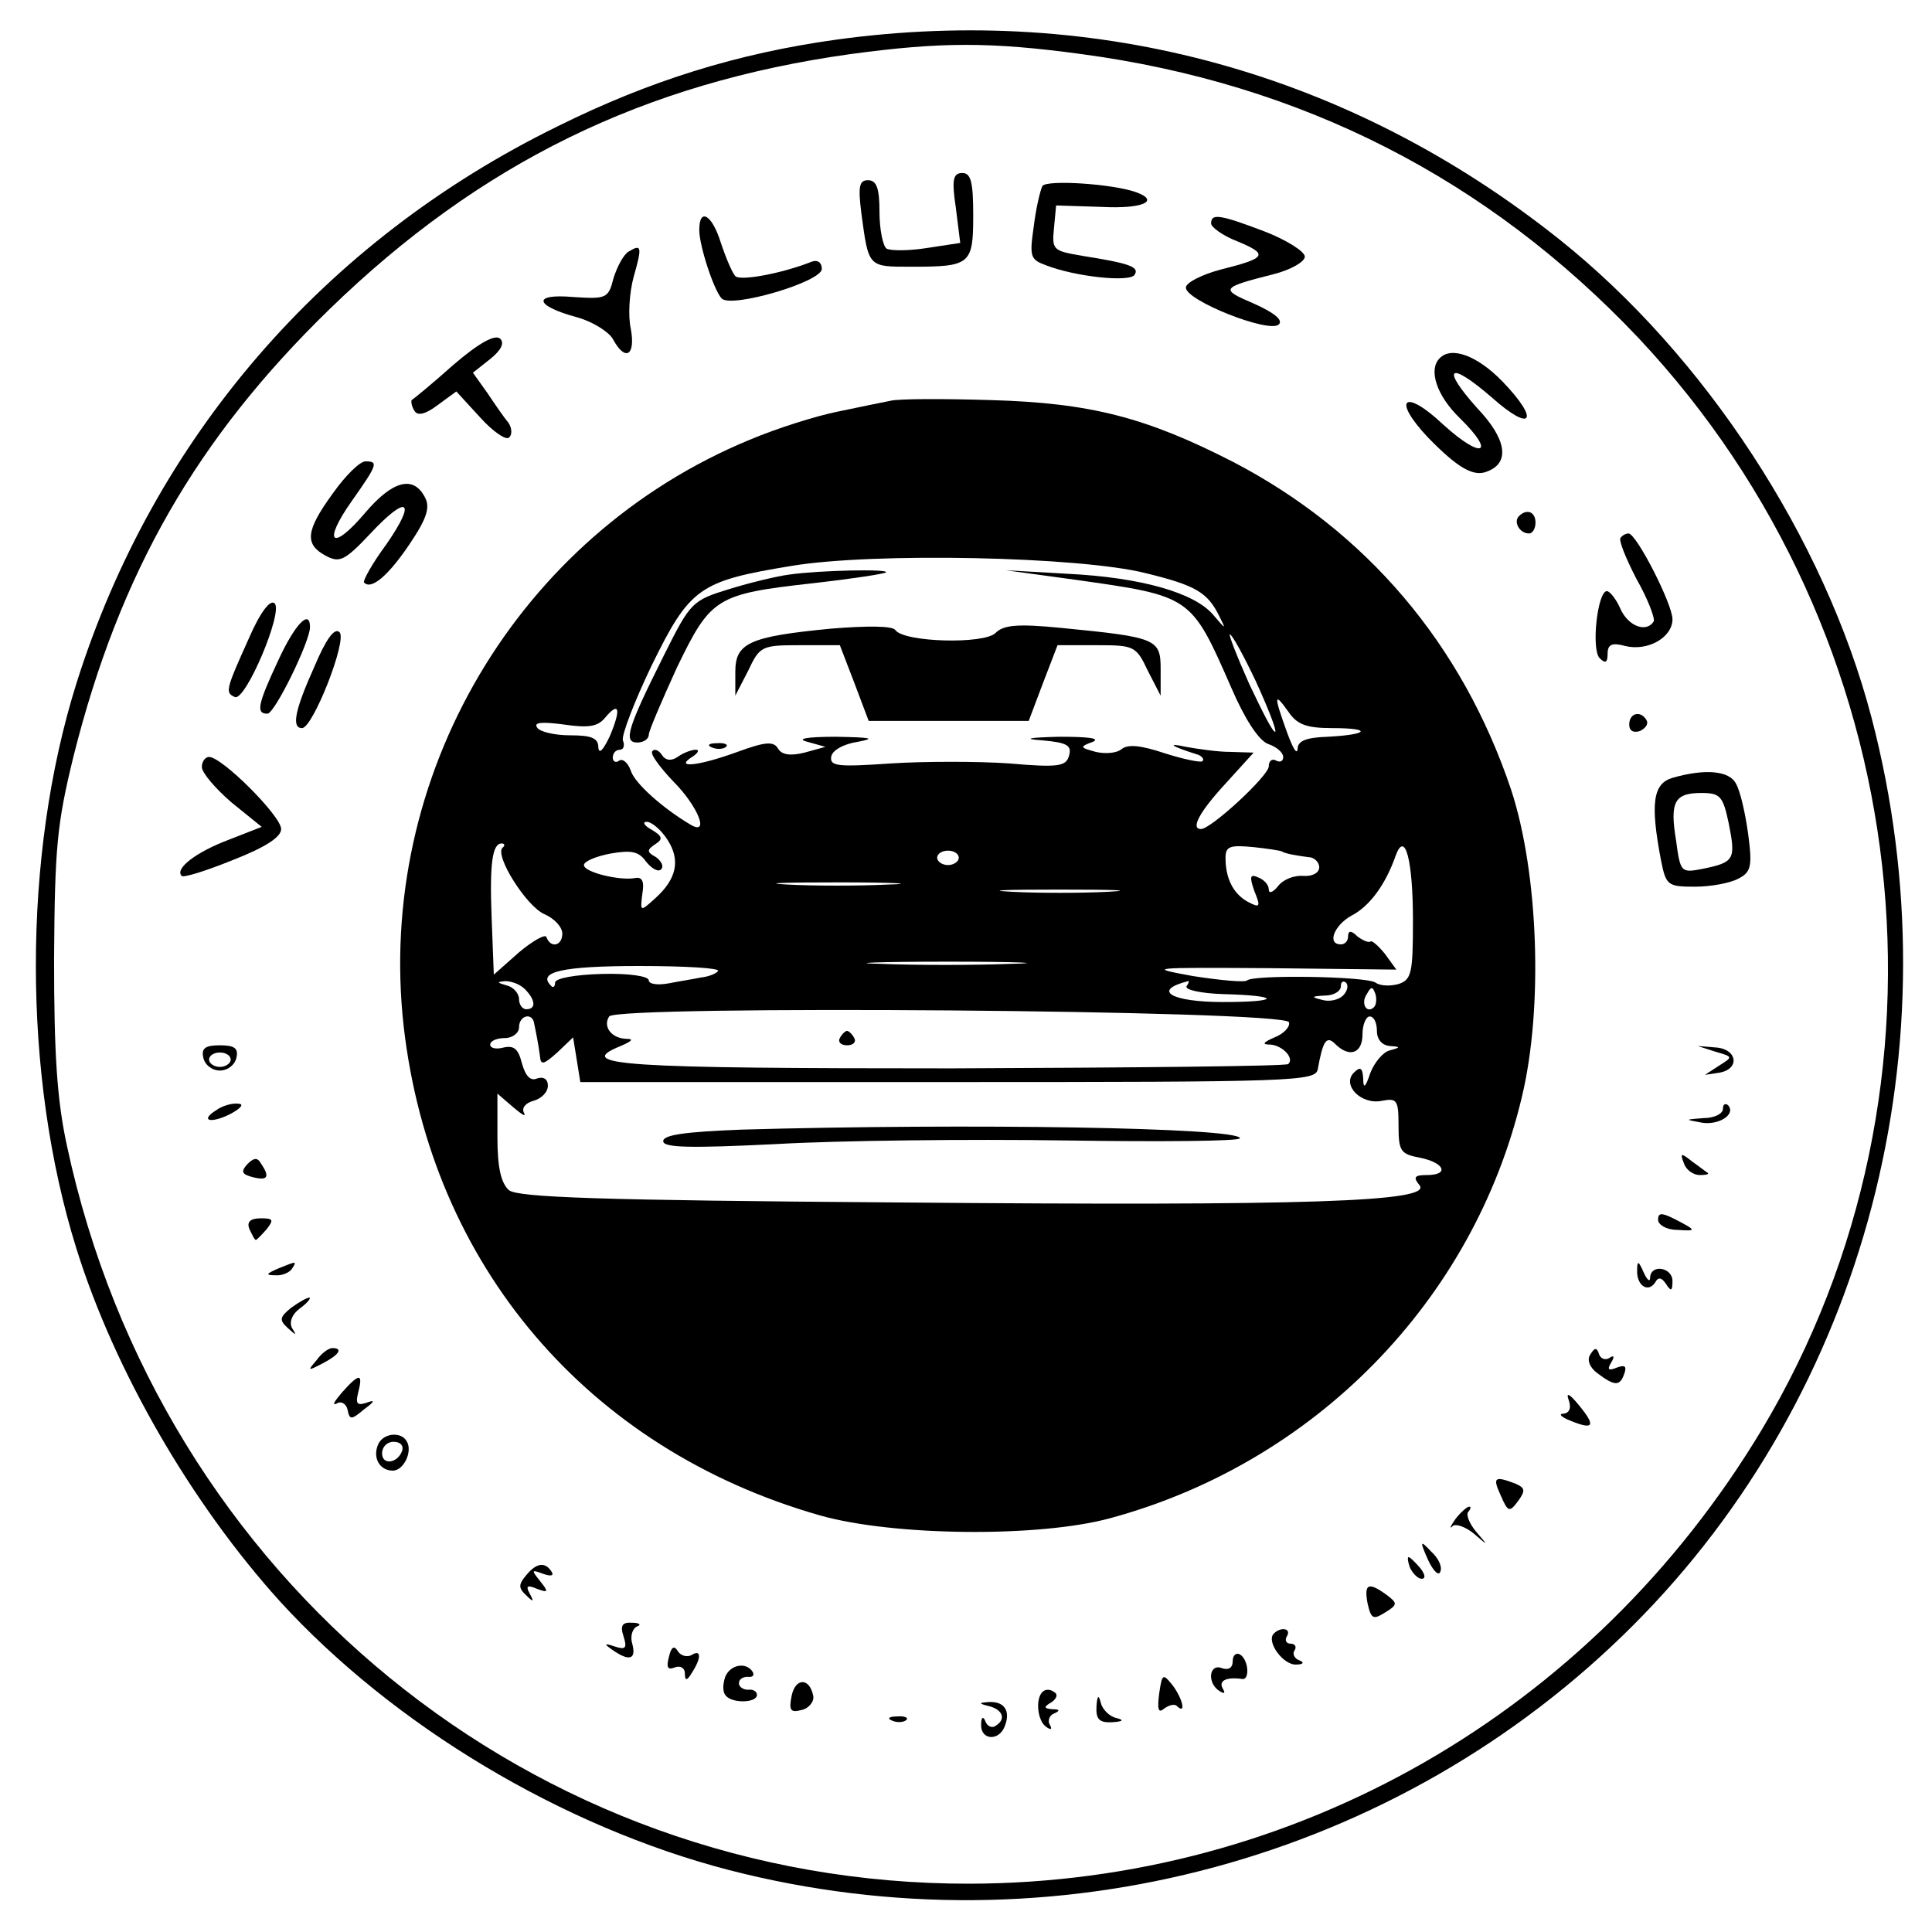
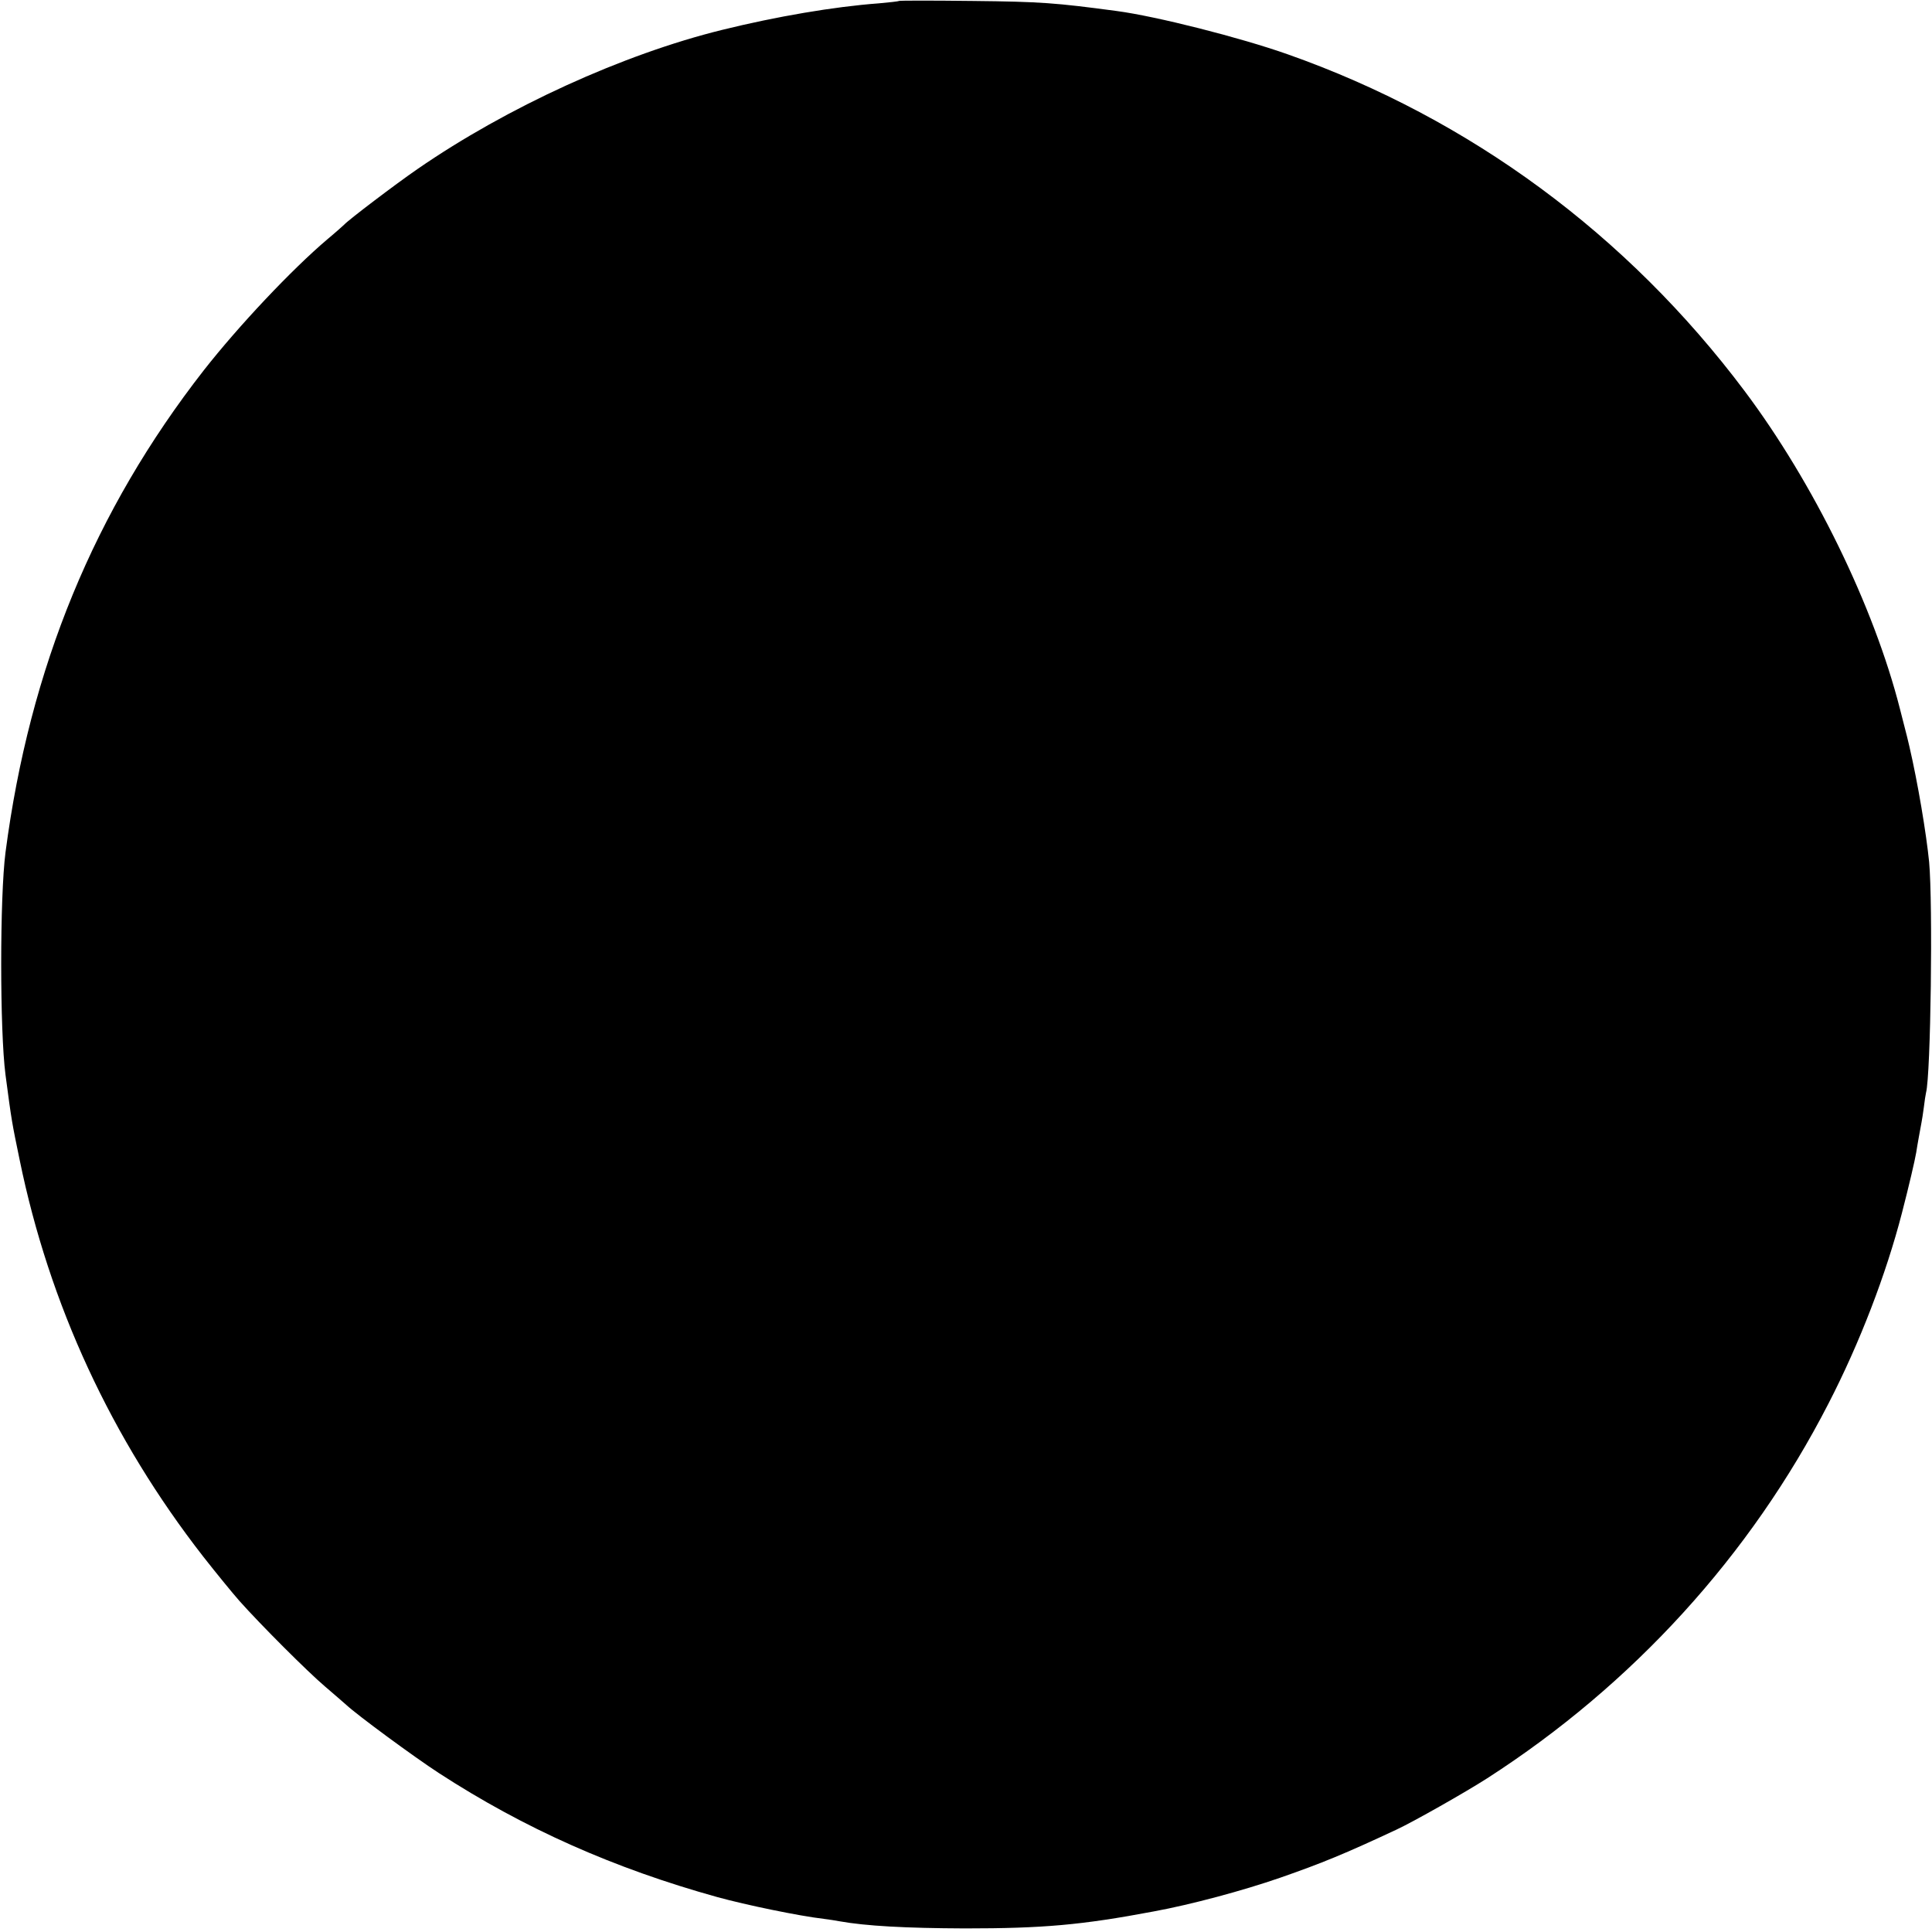
- <svg xmlns="http://www.w3.org/2000/svg" version="1.0" width="268pt" height="268pt" viewBox="0 0 268 268" preserveAspectRatio="xMidYMid meet">
-   <g transform="translate(0,268) scale(0.1,-0.1)" fill="#000000" stroke="none">
-     <path d="M1160 2625 c-137 -19 -259 -57 -386 -120 -325 -159 -561 -433 -668 -773 -75 -239 -75 -544 0 -784 53 -170 160 -354 282 -489 158 -173 392 -313 623 -373 449 -116 928 13 1254 339 323 323 450 806 331 1260 -65 248 -231 502 -433 663 -290 231 -640 327 -1003 277z m340 -20 c306 -41 564 -173 773 -394 387 -412 457 -1036 171 -1514 -236 -393 -648 -629 -1099 -630 -605 -1 -1123 422 -1252 1023 -14 64 -18 128 -18 260 1 155 4 187 27 281 64 255 171 441 355 620 209 203 436 314 723 354 126 17 194 17 320 0z" />
-     <path d="M1326 2391 l6 -48 -46 -7 c-25 -4 -50 -4 -56 -1 -5 3 -10 26 -10 51 0 33 -4 44 -16 44 -12 0 -14 -8 -9 -47 10 -74 9 -73 69 -73 82 0 86 3 86 71 0 46 -3 59 -15 59 -13 0 -15 -9 -9 -49z" />
-     <path d="M1446 2422 c-3 -6 -9 -31 -12 -56 -6 -42 -5 -46 17 -54 41 -16 117 -24 123 -13 7 11 -9 16 -72 26 -41 7 -43 8 -40 38 l3 32 63 -2 c57 -3 81 8 49 20 -32 12 -125 18 -131 9z" />
-     <path d="M970 2361 c0 -22 20 -83 31 -95 13 -14 139 23 139 41 0 9 -6 13 -14 10 -43 -17 -100 -27 -106 -20 -4 4 -13 25 -20 46 -12 39 -30 50 -30 18z" />
-     <path d="M1680 2370 c0 -5 16 -17 37 -25 43 -18 40 -23 -24 -39 -26 -7 -48 -18 -48 -25 0 -18 116 -64 129 -51 6 6 -6 16 -35 29 -47 20 -46 22 29 41 23 6 42 17 42 24 0 7 -25 23 -56 35 -63 24 -74 25 -74 11z" />
-     <path d="M872 2331 c-7 -4 -16 -21 -21 -37 -7 -28 -10 -29 -56 -26 -57 5 -54 -12 5 -28 22 -6 44 -20 50 -30 17 -32 32 -24 25 14 -4 18 -2 50 4 72 12 42 11 46 -7 35z" />
-     <path d="M629 2174 c-29 -26 -56 -48 -58 -49 -1 -2 0 -9 4 -15 4 -7 15 -5 32 8 l26 19 33 -36 c18 -20 36 -32 40 -28 5 4 4 14 -1 21 -6 7 -19 26 -29 41 l-20 28 24 19 c15 12 20 22 14 28 -7 7 -30 -6 -65 -36z" />
-     <path d="M1997 2183 c-16 -16 -4 -52 28 -83 51 -50 31 -58 -23 -9 -54 51 -72 36 -21 -18 41 -42 63 -55 82 -47 32 12 27 45 -14 88 -51 57 -39 66 20 15 56 -50 68 -33 15 22 -35 36 -71 49 -87 32z" />
-     <path d="M1235 2124 c-11 -2 -44 -9 -73 -15 -30 -6 -84 -23 -122 -39 -322 -133 -519 -467 -480 -814 38 -331 255 -586 577 -678 102 -29 304 -31 403 -4 284 77 504 302 571 584 30 124 23 312 -15 427 -68 202 -201 358 -385 454 -121 62 -198 82 -336 86 -66 2 -129 2 -140 -1z m354 -239 c70 -17 86 -27 102 -59 10 -20 10 -20 -8 1 -26 31 -101 52 -201 57 l-87 5 95 -13 c163 -23 162 -22 218 -150 19 -44 38 -73 51 -78 12 -4 21 -12 21 -18 0 -6 -4 -8 -10 -5 -5 3 -10 0 -10 -8 0 -13 -80 -87 -94 -87 -15 0 -2 24 34 63 l39 43 -32 1 c-18 0 -45 4 -62 7 -27 6 -21 1 14 -10 8 -2 12 -7 9 -10 -3 -2 -27 3 -52 11 -33 11 -51 13 -60 6 -7 -6 -23 -7 -36 -4 -22 6 -23 7 -4 14 11 5 -7 7 -46 7 -44 -1 -52 -3 -24 -5 34 -3 41 -7 37 -21 -4 -15 -14 -17 -83 -11 -43 3 -117 3 -164 0 -73 -5 -85 -4 -83 9 1 9 17 18 37 21 26 5 18 6 -30 7 -42 0 -56 -3 -40 -7 l25 -7 -29 -8 c-20 -5 -32 -3 -37 6 -6 10 -18 9 -56 -5 -55 -20 -88 -23 -63 -7 8 5 11 10 5 10 -5 0 -17 -4 -25 -10 -9 -6 -17 -5 -22 3 -4 6 -10 9 -13 5 -4 -3 10 -22 29 -42 34 -34 51 -76 24 -60 -39 23 -78 58 -83 75 -4 11 -11 17 -16 14 -5 -4 -9 -1 -9 4 0 6 4 11 10 11 5 0 7 6 4 13 -2 7 16 54 40 104 53 108 66 117 194 138 114 19 400 13 491 -10z m153 -150 c17 -37 29 -68 27 -70 -3 -2 -18 28 -36 66 -17 38 -29 69 -27 69 3 0 19 -29 36 -65z m106 -65 c56 0 51 -9 -6 -12 -31 -1 -42 -6 -42 -17 -1 -9 -7 2 -15 24 -18 50 -18 56 2 28 12 -18 25 -23 61 -23z m-1002 -11 c-9 -19 -15 -26 -16 -16 0 13 -9 17 -39 17 -22 0 -43 5 -46 11 -5 7 7 8 37 4 34 -5 47 -3 57 9 20 24 23 13 7 -25z m80 -144 c18 -28 13 -54 -17 -81 -21 -19 -21 -19 -18 6 3 17 0 24 -10 22 -21 -4 -71 8 -71 18 0 5 16 12 37 16 29 5 39 3 49 -11 8 -10 17 -15 21 -11 4 4 1 11 -7 17 -13 7 -13 10 -1 18 11 7 10 11 -5 20 -11 6 -13 11 -7 11 7 0 20 -11 29 -25z m-229 -11 c-11 -11 33 -81 58 -92 14 -6 25 -18 25 -27 0 -17 -16 -21 -22 -5 -1 5 -19 -5 -38 -21 l-35 -31 -3 78 c-3 77 1 104 14 104 4 0 5 -3 1 -6z m1081 -5 c4 -3 21 -6 37 -8 8 0 15 -7 15 -14 0 -8 -10 -13 -22 -12 -13 1 -28 -5 -35 -14 -7 -9 -13 -11 -13 -5 0 7 -7 14 -15 17 -11 5 -12 1 -5 -19 9 -22 8 -24 -9 -15 -20 11 -31 32 -31 61 0 16 6 18 38 15 20 -2 38 -5 40 -6z m182 -96 c0 -73 -2 -82 -20 -88 -11 -3 -25 -3 -32 2 -14 9 -170 11 -178 3 -3 -3 -36 0 -75 6 -66 12 -59 12 106 11 l176 -2 -16 22 c-9 11 -18 19 -20 17 -2 -2 -10 1 -18 7 -9 9 -13 8 -13 0 0 -6 -4 -11 -10 -11 -20 0 -9 27 15 40 25 13 47 43 61 83 13 36 24 -6 24 -90z m-630 87 c0 -5 -7 -10 -15 -10 -8 0 -15 5 -15 10 0 6 7 10 15 10 8 0 15 -4 15 -10z m-98 -37 c-40 -2 -103 -2 -140 0 -37 2 -4 3 73 3 77 0 107 -2 67 -3z m306 -10 c-38 -2 -98 -2 -135 0 -38 2 -7 3 67 3 74 0 105 -1 68 -3z m-136 -100 c-51 -2 -132 -2 -180 0 -48 1 -6 3 93 3 99 0 138 -2 87 -3z m-406 -10 c-3 -4 -14 -8 -24 -9 -9 -2 -29 -5 -44 -8 -16 -3 -28 -1 -28 4 0 6 -28 10 -65 9 -37 -1 -65 -6 -65 -12 0 -6 -3 -8 -6 -4 -19 19 17 27 123 27 64 0 113 -3 109 -7z m-268 -25 c15 -15 16 -28 2 -28 -5 0 -10 6 -10 14 0 8 -8 17 -17 19 -14 4 -14 5 -2 6 8 0 20 -4 27 -11z m918 4 c-3 -5 20 -10 51 -11 80 -2 80 -11 0 -11 -72 0 -100 16 -49 29 2 1 1 -3 -2 -7z m217 -13 c-6 -6 -19 -9 -29 -6 -16 4 -15 5 4 6 12 0 22 6 22 13 0 6 3 8 7 5 4 -4 2 -12 -4 -18z m43 -16 c-10 -10 -19 5 -10 18 6 11 8 11 12 0 2 -7 1 -15 -2 -18z m-118 -21 c2 -6 -7 -16 -20 -21 -16 -7 -18 -10 -6 -10 17 -1 34 -19 25 -27 -3 -3 -213 -5 -467 -6 -456 0 -526 4 -459 31 16 7 19 10 7 10 -20 1 -32 17 -23 31 10 16 937 9 943 -8z m-1047 -2 c1 -5 3 -14 4 -20 1 -5 3 -17 4 -25 1 -13 5 -12 24 5 l22 21 5 -31 5 -31 510 0 c483 0 510 1 513 18 7 39 12 47 24 35 20 -20 38 -13 38 13 0 14 5 25 10 25 6 0 10 -9 10 -20 0 -12 7 -20 18 -21 15 -1 15 -2 0 -6 -9 -2 -21 -16 -27 -31 -7 -21 -10 -23 -10 -8 -1 15 -4 17 -13 8 -17 -17 10 -45 39 -39 21 4 23 1 23 -35 0 -35 3 -39 30 -44 34 -7 41 -24 9 -24 -17 0 -19 -3 -10 -14 19 -23 -151 -29 -724 -24 -414 3 -526 7 -539 17 -11 10 -16 31 -16 74 l0 60 22 -19 c12 -10 18 -14 15 -8 -4 7 2 14 13 17 11 3 20 12 20 21 0 9 -6 13 -15 10 -9 -4 -16 3 -21 21 -5 20 -11 25 -25 22 -11 -3 -19 -1 -19 4 0 5 9 9 20 9 11 0 20 7 20 15 0 17 19 21 21 5z" />
-     <path d="M1095 1883 c-16 -2 -54 -11 -83 -20 -52 -16 -54 -18 -91 -92 -50 -100 -57 -121 -37 -121 9 0 16 5 16 11 0 5 18 47 39 93 47 97 54 102 189 117 53 6 99 13 101 15 5 5 -92 3 -134 -3z" />
-     <path d="M1153 1808 c-114 -11 -133 -20 -133 -60 l0 -33 18 35 c16 34 19 35 72 35 l55 0 20 -52 20 -53 111 0 111 0 20 53 20 52 54 0 c52 0 55 -1 71 -35 l18 -35 0 37 c0 42 -6 44 -138 57 -61 6 -80 4 -91 -7 -16 -16 -127 -13 -139 4 -4 6 -39 6 -89 2z" />
-     <path d="M988 1643 c7 -3 16 -2 19 1 4 3 -2 6 -13 5 -11 0 -14 -3 -6 -6z" />
-     <path d="M1165 1240 c-3 -5 1 -10 10 -10 9 0 13 5 10 10 -3 6 -8 10 -10 10 -2 0 -7 -4 -10 -10z" />
-     <path d="M1028 1113 c-76 -3 -108 -7 -108 -16 0 -9 36 -10 157 -4 87 5 267 7 401 5 133 -2 242 -1 242 3 0 15 -378 21 -692 12z" />
-     <path d="M462 1996 c-38 -52 -40 -71 -10 -87 19 -10 26 -7 61 30 52 56 66 48 23 -14 -20 -27 -33 -51 -31 -53 10 -11 34 10 63 53 25 37 29 52 21 66 -16 30 -45 22 -83 -23 -46 -54 -59 -41 -18 17 36 51 37 55 19 55 -8 0 -28 -20 -45 -44z" />
-     <path d="M2107 1964 c-8 -8 1 -24 14 -24 5 0 9 7 9 15 0 15 -12 20 -23 9z" />
-     <path d="M2248 1934 c-3 -3 7 -28 22 -57 16 -28 26 -55 24 -59 -10 -16 -35 -7 -46 17 -6 14 -15 25 -19 25 -13 0 -22 -81 -10 -93 8 -8 11 -6 11 6 0 13 6 16 24 11 32 -8 66 12 66 37 0 21 -50 119 -61 119 -3 0 -8 -2 -11 -6z" />
-     <path d="M345 1794 c-32 -71 -33 -75 -19 -81 15 -5 67 118 55 130 -6 6 -20 -12 -36 -49z" />
-     <path d="M386 1764 c-29 -62 -31 -74 -15 -74 10 0 59 100 59 120 0 26 -21 4 -44 -46z" />
-     <path d="M436 1755 c-27 -60 -32 -85 -17 -85 15 0 63 122 52 133 -7 7 -19 -10 -35 -48z" />
-     <path d="M2260 1675 c0 -9 6 -12 15 -9 8 4 12 10 9 15 -8 14 -24 10 -24 -6z" />
-     <path d="M280 1616 c0 -8 19 -30 41 -49 l42 -34 -46 -18 c-45 -17 -75 -40 -65 -50 2 -3 34 7 71 22 46 18 67 32 67 43 0 18 -82 100 -100 100 -5 0 -10 -6 -10 -14z" />
-     <path d="M2320 1601 c-27 -8 -31 -35 -16 -114 7 -35 9 -37 47 -37 22 0 49 5 60 11 18 9 20 17 14 62 -4 29 -11 60 -17 70 -9 18 -43 21 -88 8z m78 -63 c10 -50 8 -54 -35 -63 -31 -6 -32 -6 -38 39 -9 54 -2 66 35 66 26 0 30 -4 38 -42z" />
-     <path d="M282 1213 c2 -10 12 -18 23 -18 11 0 21 8 23 18 3 13 -3 17 -23 17 -20 0 -26 -4 -23 -17z m38 -3 c0 -5 -7 -10 -15 -10 -8 0 -15 5 -15 10 0 6 7 10 15 10 8 0 15 -4 15 -10z" />
-     <path d="M2380 1221 c24 -7 24 -7 5 -19 l-20 -13 20 3 c29 5 25 33 -5 35 l-25 2 25 -8z" />
-     <path d="M300 1140 c-24 -15 -7 -19 20 -5 15 8 19 14 10 14 -8 1 -22 -3 -30 -9z" />
-     <path d="M2390 1142 c0 -7 -12 -13 -27 -13 -26 -2 -26 -2 -4 -6 24 -5 50 11 38 24 -4 3 -7 1 -7 -5z" />
-     <path d="M343 1065 c-9 -10 -8 -14 8 -18 20 -5 24 0 11 19 -5 9 -10 8 -19 -1z" />
-     <path d="M2336 1066 c3 -9 13 -16 22 -16 8 0 13 1 11 3 -2 1 -12 9 -22 16 -15 12 -17 12 -11 -3z" />
-     <path d="M2300 988 c0 -7 12 -14 26 -14 28 -2 28 -1 -3 15 -18 9 -23 9 -23 -1z" />
-     <path d="M346 975 c4 -8 7 -15 9 -15 1 0 8 7 15 15 10 13 9 15 -8 15 -15 0 -20 -5 -16 -15z" />
-     <path d="M385 920 c-16 -7 -17 -9 -3 -9 9 -1 20 4 23 9 7 11 7 11 -20 0z" />
-     <path d="M2271 918 c-1 -21 15 -32 25 -17 4 8 9 7 15 -2 7 -11 9 -10 9 4 0 19 -30 24 -31 5 0 -7 -4 -4 -9 7 -7 16 -9 17 -9 3z" />
-     <path d="M404 866 c-16 -13 -17 -17 -5 -28 12 -11 13 -11 6 0 -4 8 0 19 11 27 11 8 16 15 13 15 -3 0 -14 -6 -25 -14z" />
-     <path d="M439 793 c-13 -15 -12 -15 9 -4 23 12 28 21 13 21 -5 0 -15 -7 -22 -17z" />
-     <path d="M2206 801 c-5 -7 -1 -18 10 -26 24 -18 31 -18 37 -1 4 11 1 13 -10 9 -12 -5 -14 -3 -8 7 5 8 4 11 -3 6 -5 -3 -12 -1 -14 6 -3 9 -6 9 -12 -1z" />
-     <path d="M474 748 c-10 -12 -14 -18 -7 -15 6 4 13 0 15 -8 3 -15 5 -15 23 0 15 11 16 14 3 9 -13 -4 -15 -1 -11 15 7 27 1 26 -23 -1z" />
-     <path d="M2176 738 c4 -11 1 -18 -7 -19 -8 0 -3 -5 10 -10 32 -13 35 -7 11 22 -13 16 -18 18 -14 7z" />
-     <path d="M524 675 c-7 -18 3 -35 21 -35 15 0 28 27 19 41 -8 14 -34 11 -40 -6z m34 -7 c-6 -18 -28 -21 -28 -4 0 9 7 16 16 16 9 0 14 -5 12 -12z" />
-     <path d="M2082 605 c10 -23 12 -23 24 -7 10 14 10 18 -4 24 -29 11 -32 9 -20 -17z" />
-     <path d="M2019 573 c-7 -10 -9 -15 -4 -10 4 4 18 -1 29 -10 21 -18 21 -18 3 3 -9 11 -14 24 -10 27 3 4 4 7 1 7 -3 0 -12 -8 -19 -17z" />
-     <path d="M1981 516 c7 -15 15 -23 17 -16 3 7 -3 19 -13 28 -15 16 -16 15 -4 -12z" />
-     <path d="M1956 505 c4 -8 11 -15 16 -15 6 0 5 6 -2 15 -7 8 -14 15 -16 15 -2 0 -1 -7 2 -15z" />
-     <path d="M730 495 c-11 -13 -11 -18 0 -28 10 -10 11 -9 5 2 -6 11 -4 13 10 7 16 -6 16 -4 4 11 -12 15 -12 16 4 10 11 -4 16 -3 12 3 -9 14 -21 12 -35 -5z" />
-     <path d="M1897 456 c5 -22 8 -23 24 -13 18 11 18 13 2 25 -25 18 -31 15 -26 -12z" />
-     <path d="M865 410 c5 -16 3 -19 -12 -14 -15 5 -16 4 -3 -5 23 -16 33 -13 27 9 -3 10 0 21 7 24 6 2 3 5 -7 5 -14 1 -17 -4 -12 -19z" />
-     <path d="M1767 414 c-11 -11 13 -44 31 -43 10 0 12 3 4 6 -6 2 -10 9 -6 14 3 5 0 9 -6 9 -6 0 -8 5 -5 10 7 11 -8 14 -18 4z" />
-     <path d="M928 382 c-4 -15 -2 -19 8 -15 8 3 14 -1 14 -8 0 -11 3 -11 10 1 13 20 13 33 -1 24 -6 -3 -15 -1 -19 6 -5 8 -9 5 -12 -8z" />
-     <path d="M1710 376 c0 -10 -6 -13 -15 -10 -18 7 -21 -21 -3 -32 7 -4 8 -3 4 4 -6 11 6 16 27 13 11 -2 9 27 -3 34 -5 3 -10 -1 -10 -9z" />
-     <path d="M1006 354 c-3 -9 -4 -20 0 -25 7 -12 44 -12 44 0 0 5 -6 8 -12 7 -7 0 -13 4 -13 9 0 6 6 9 12 9 7 -1 10 2 7 7 -9 14 -31 10 -38 -7z" />
-     <path d="M1608 331 c-3 -23 -1 -28 7 -21 7 5 15 7 18 3 13 -12 7 12 -7 30 -13 16 -14 15 -18 -12z" />
-     <path d="M1098 327 c-4 -20 -1 -23 14 -19 10 2 18 12 16 20 -5 25 -25 25 -30 -1z" />
-     <path d="M1446 333 c-10 -10 -7 -41 6 -49 6 -4 8 -3 4 4 -3 5 0 13 6 15 9 4 8 6 -2 6 -12 1 -13 3 -1 10 7 5 9 11 3 14 -5 4 -12 4 -16 0z" />
-     <path d="M1521 313 c-1 -18 4 -23 22 -22 15 1 17 3 5 6 -9 2 -19 12 -21 21 -3 12 -5 10 -6 -5z" />
-     <path d="M1373 313 c18 -5 23 -18 8 -27 -5 -4 -12 0 -14 6 -3 8 -6 6 -6 -4 -1 -22 25 -24 33 -2 8 21 -1 34 -22 33 -15 -1 -15 -2 1 -6z" />
-     <path d="M1238 293 c7 -3 16 -2 19 1 4 3 -2 6 -13 5 -11 0 -14 -3 -6 -6z" />
+ <svg xmlns="http://www.w3.org/2000/svg" version="1.0" width="808pt" height="808pt" viewBox="0 0 808 808" preserveAspectRatio="xMidYMid meet">
+   <g transform="translate(0,808) scale(0.1,-0.1)" fill="#000000" stroke="none">
+     <path d="M3759 8076 c-2 -2 -40 -6 -84 -10 -188 -14 -428 -55 -655 -111 -414 -102 -899 -323 -1274 -582 -93 -64 -289 -213 -306 -232 -3 -3 -34 -31 -70 -61 -150 -127 -373 -364 -518 -549 -457 -586 -728 -1243 -829 -2016 -24 -186 -24 -746 0 -930 26 -197 27 -200 59 -355 124 -606 384 -1167 768 -1660 54 -69 122 -152 151 -185 89 -100 285 -296 358 -358 37 -32 77 -66 89 -77 46 -43 284 -218 387 -285 357 -232 733 -399 1165 -519 120 -33 342 -79 445 -91 22 -3 51 -7 65 -10 112 -20 277 -29 525 -30 327 0 488 14 790 71 158 29 373 87 529 141 175 61 270 100 486 201 71 33 288 156 380 215 609 392 1101 932 1427 1567 131 254 241 541 307 796 30 116 54 219 60 254 2 14 7 43 11 65 4 22 9 49 11 60 2 11 7 40 10 65 3 25 7 52 9 60 20 75 29 790 13 965 -12 120 -47 330 -83 485 -3 15 -8 34 -39 155 -109 429 -361 945 -650 1330 -490 653 -1148 1139 -1911 1408 -198 70 -549 159 -715 181 -254 34 -317 39 -601 42 -168 2 -308 2 -310 0z" />
  </g>
</svg>
